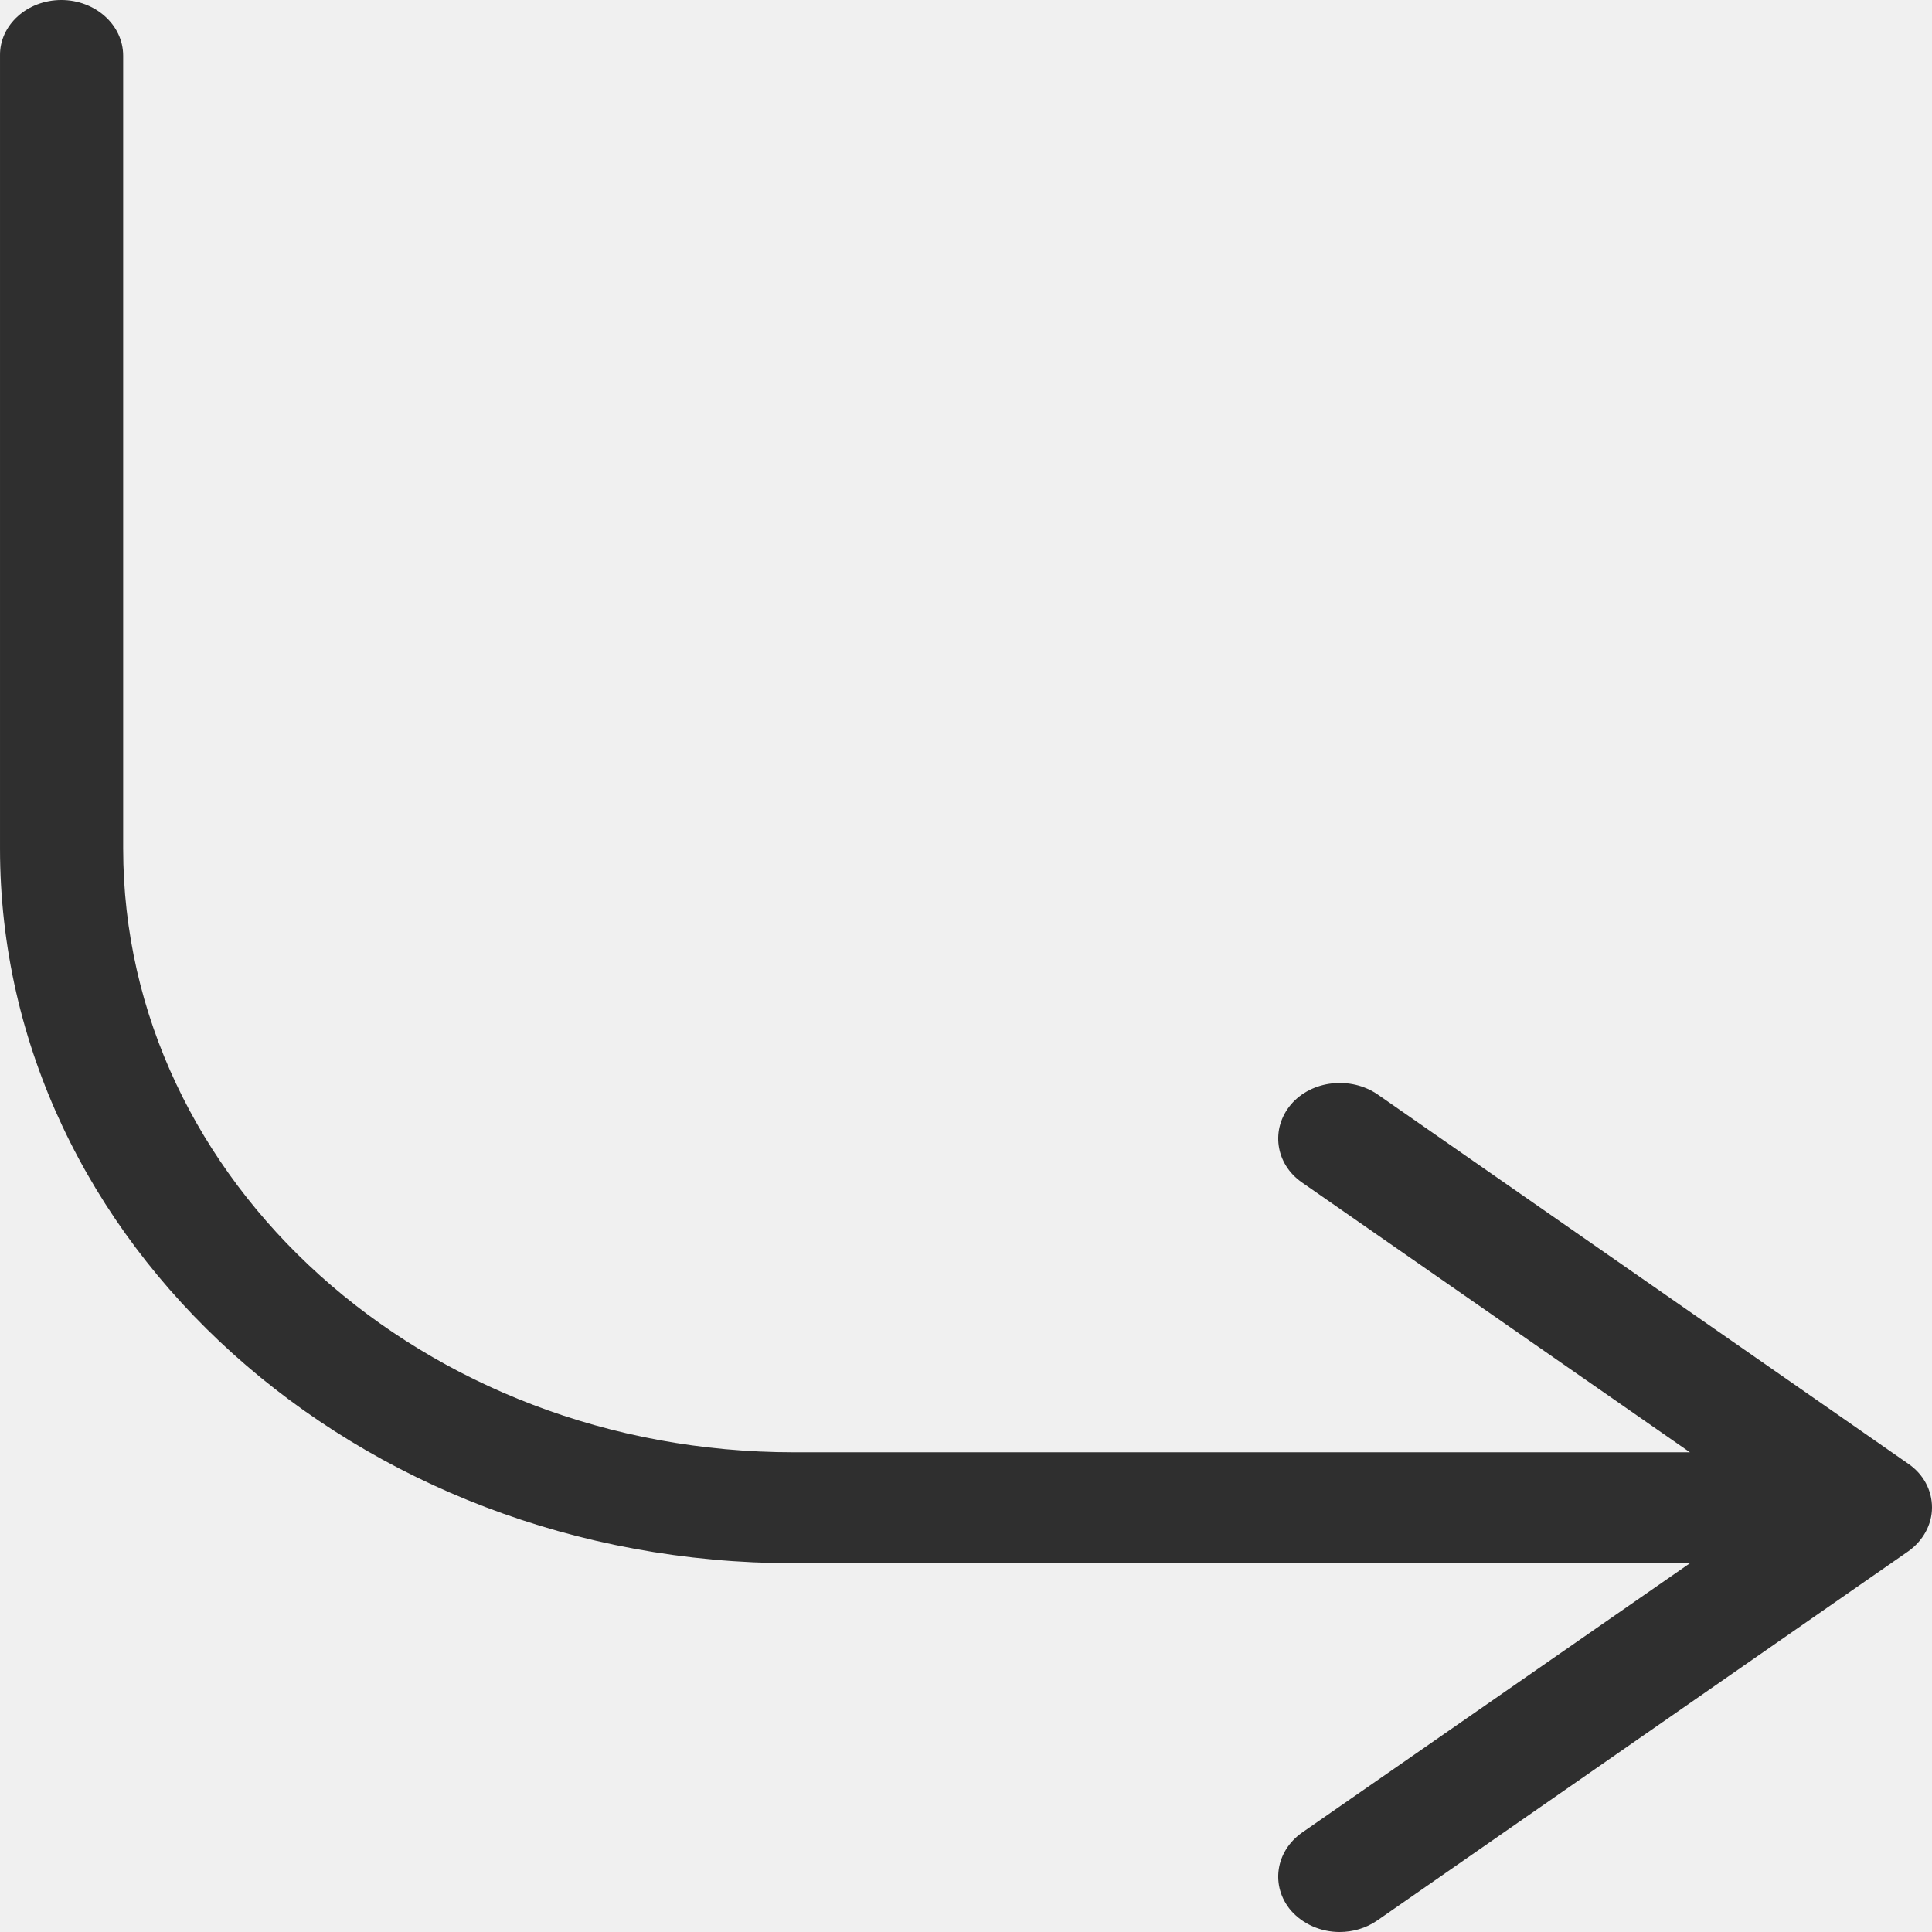
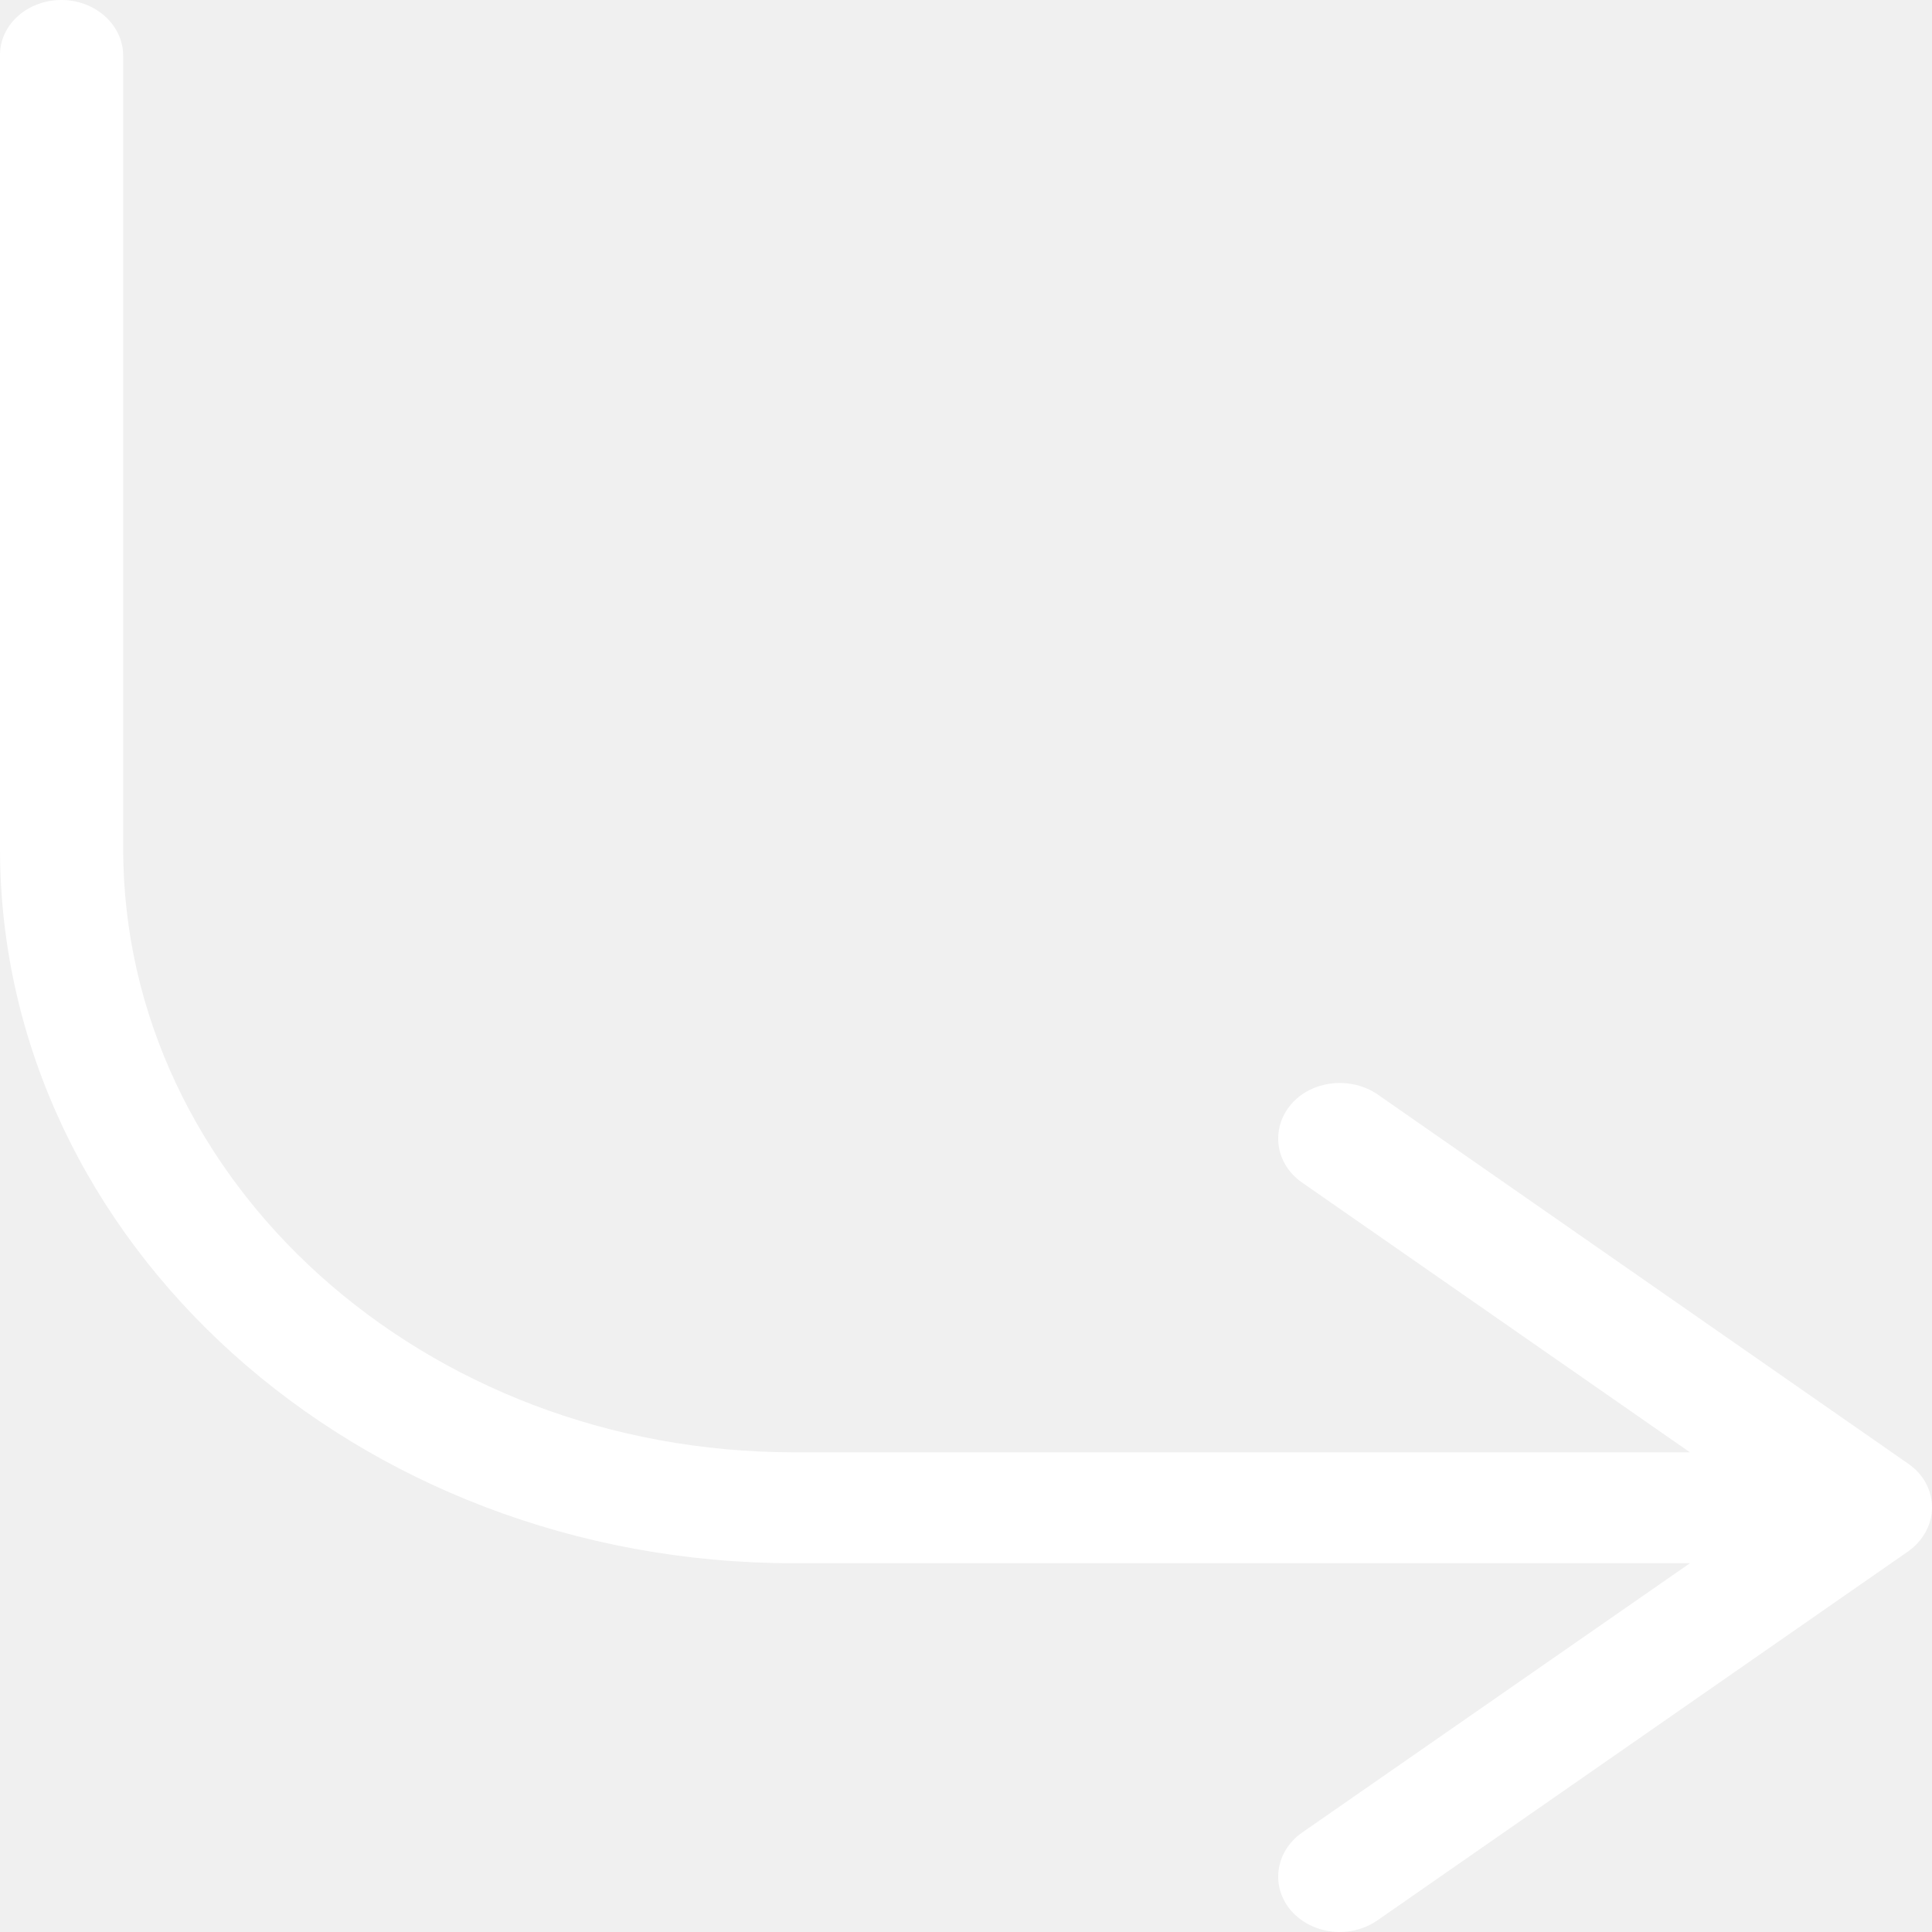
<svg xmlns="http://www.w3.org/2000/svg" width="24" height="24" viewBox="0 0 24 24" fill="none">
  <g clip-path="url(#clip0_60_60)">
-     <path d="M0.762 0C1.182 0 1.53 0.307 1.53 0.692V10.54C1.53 14.678 5.265 18.041 9.86 18.041H20.993L16.175 14.69C15.84 14.459 15.781 14.022 16.037 13.72C16.293 13.419 16.779 13.366 17.114 13.596L23.705 18.183C23.895 18.313 24 18.514 24 18.727C24 18.94 23.888 19.141 23.705 19.271L17.107 23.858C16.969 23.953 16.805 24 16.641 24C16.411 24 16.188 23.905 16.037 23.734C15.781 23.433 15.84 23.001 16.175 22.765L20.993 19.419H9.86C4.425 19.419 9.1415e-05 15.435 9.1415e-05 10.54V0.692C-0.006 0.307 0.341 0 0.762 0Z" fill="#2F2F2F" />
+     <path d="M0.762 0C1.182 0 1.53 0.307 1.53 0.692V10.54C1.53 14.678 5.265 18.041 9.86 18.041H20.993L16.175 14.69C15.84 14.459 15.781 14.022 16.037 13.72C16.293 13.419 16.779 13.366 17.114 13.596L23.705 18.183C23.895 18.313 24 18.514 24 18.727C24 18.94 23.888 19.141 23.705 19.271L17.107 23.858C16.969 23.953 16.805 24 16.641 24C16.411 24 16.188 23.905 16.037 23.734C15.781 23.433 15.84 23.001 16.175 22.765L20.993 19.419H9.86C4.425 19.419 9.1415e-05 15.435 9.1415e-05 10.54V0.692C-0.006 0.307 0.341 0 0.762 0Z" fill="#FFFFFF" />
  </g>
  <defs>
    <clipPath id="clip0_60_60">
      <rect width="24" height="24" fill="white" />
    </clipPath>
  </defs>
</svg>
